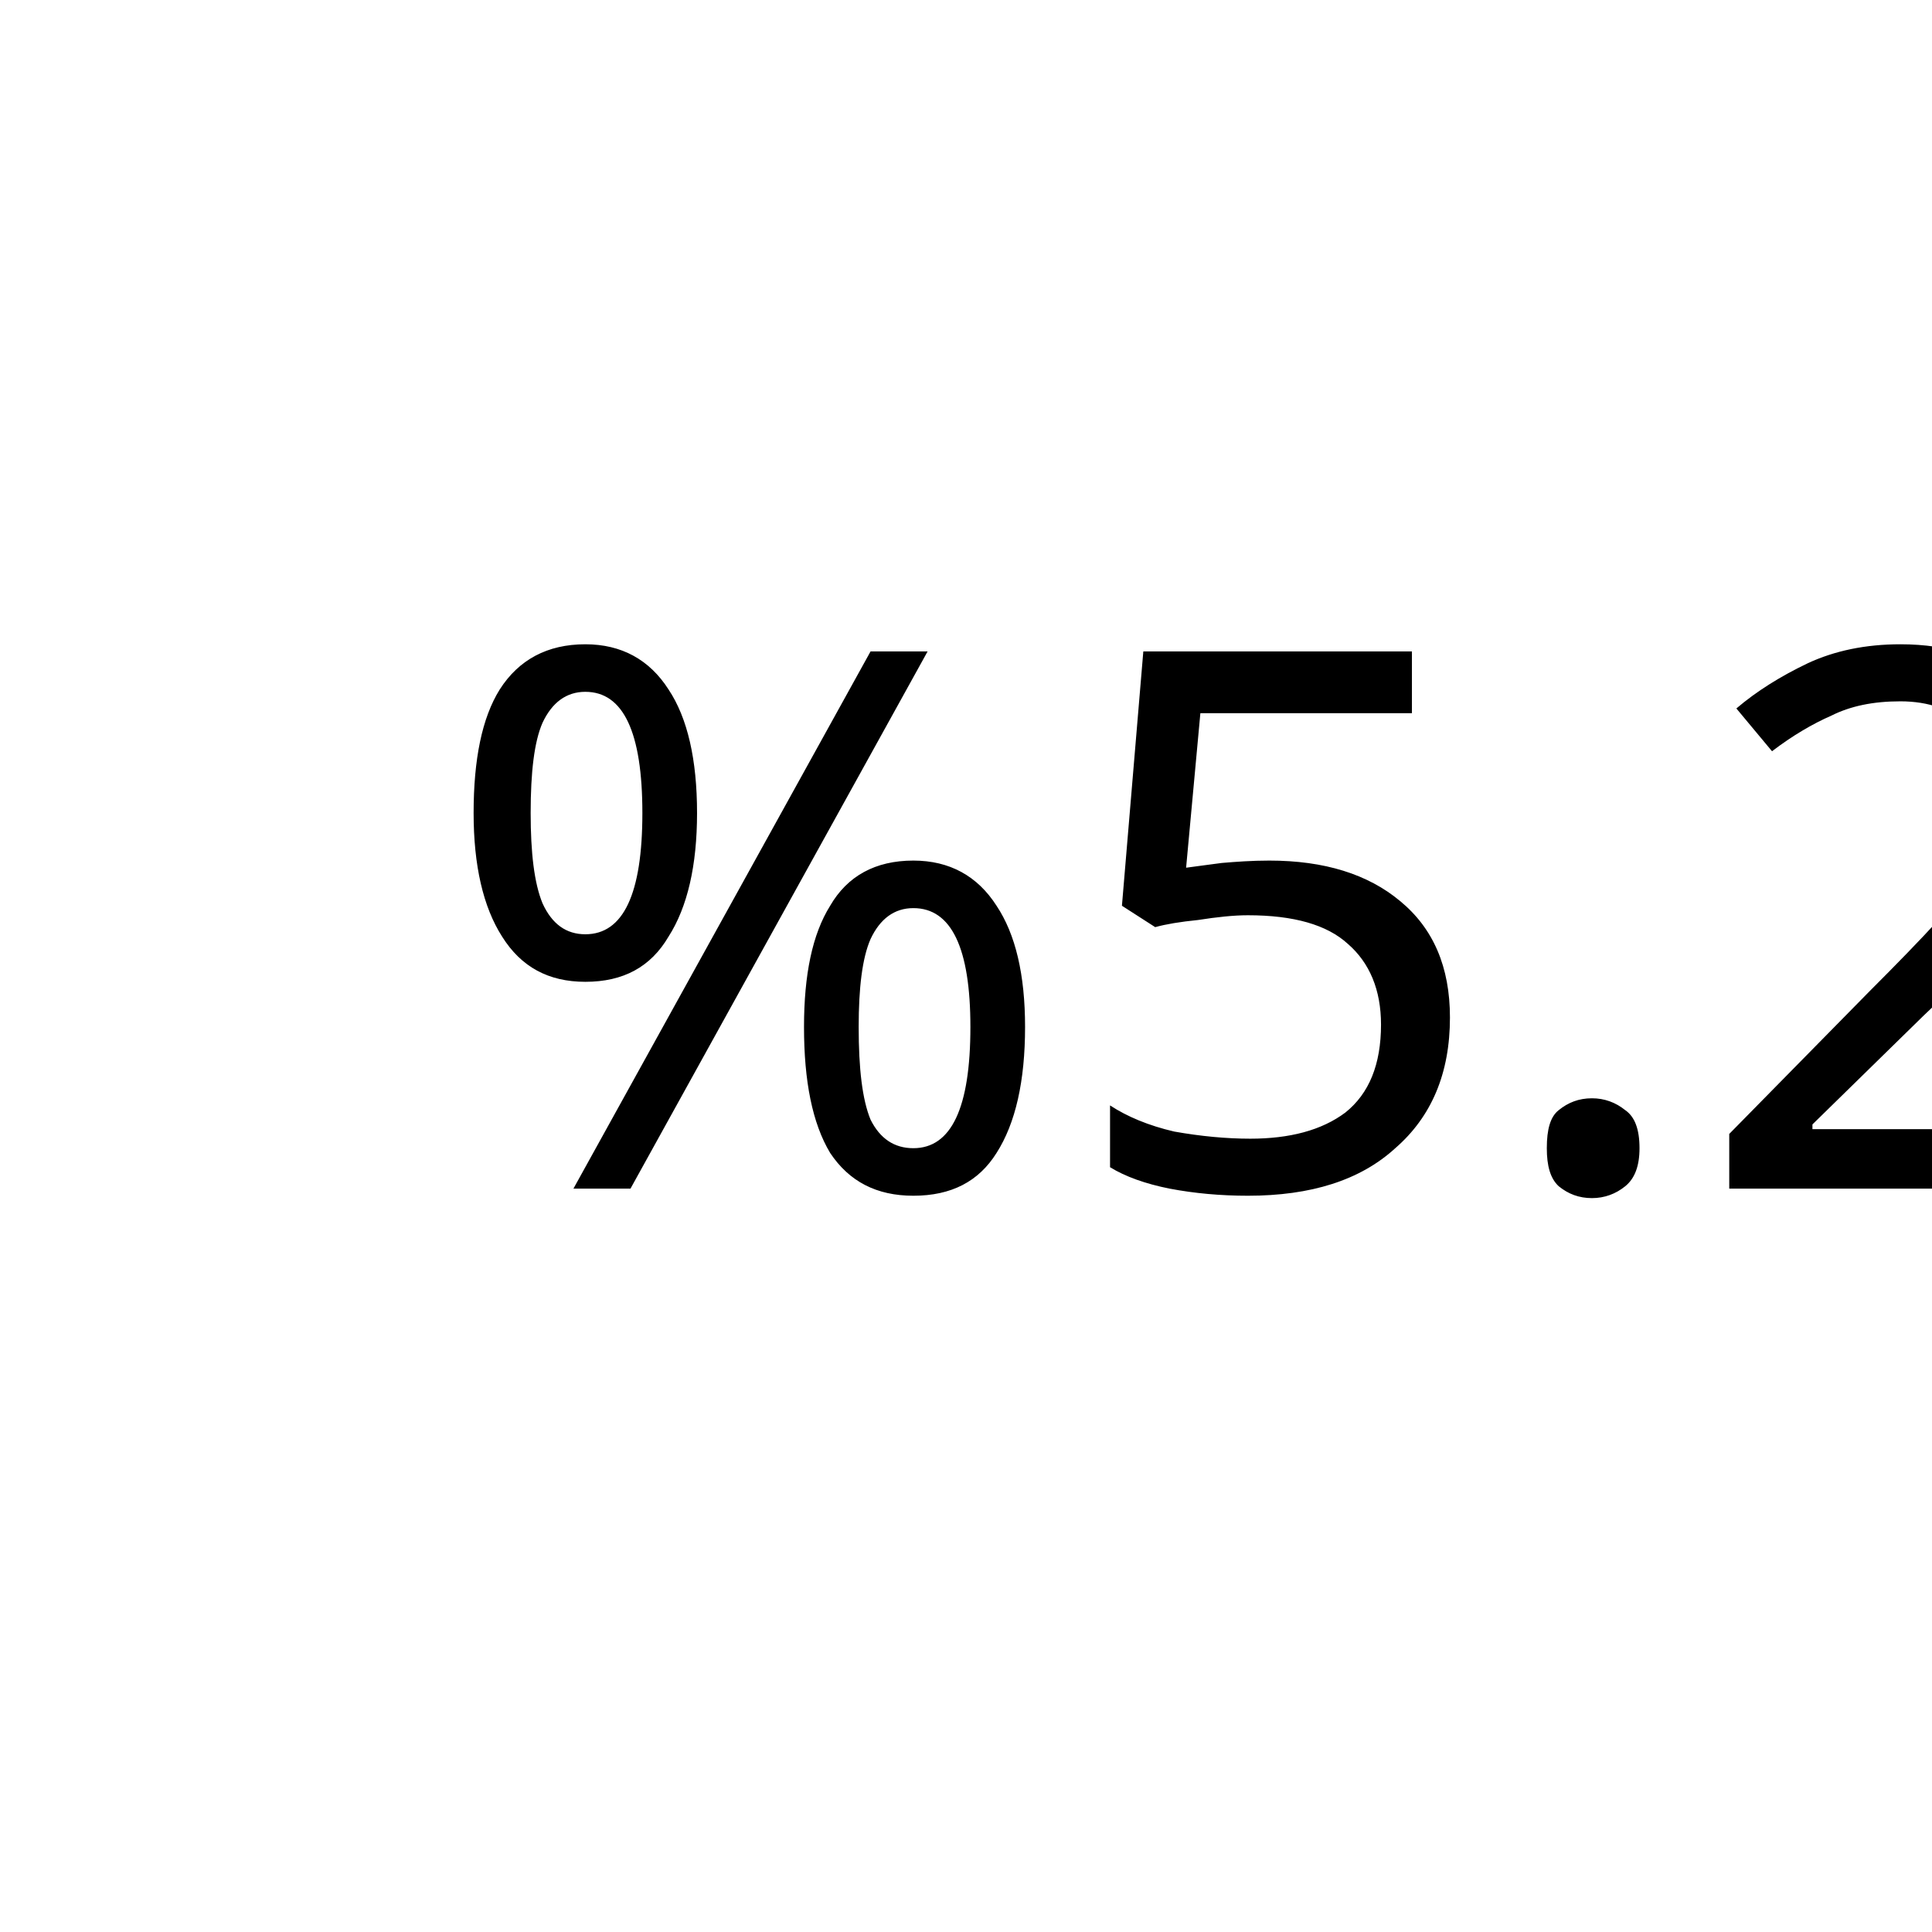
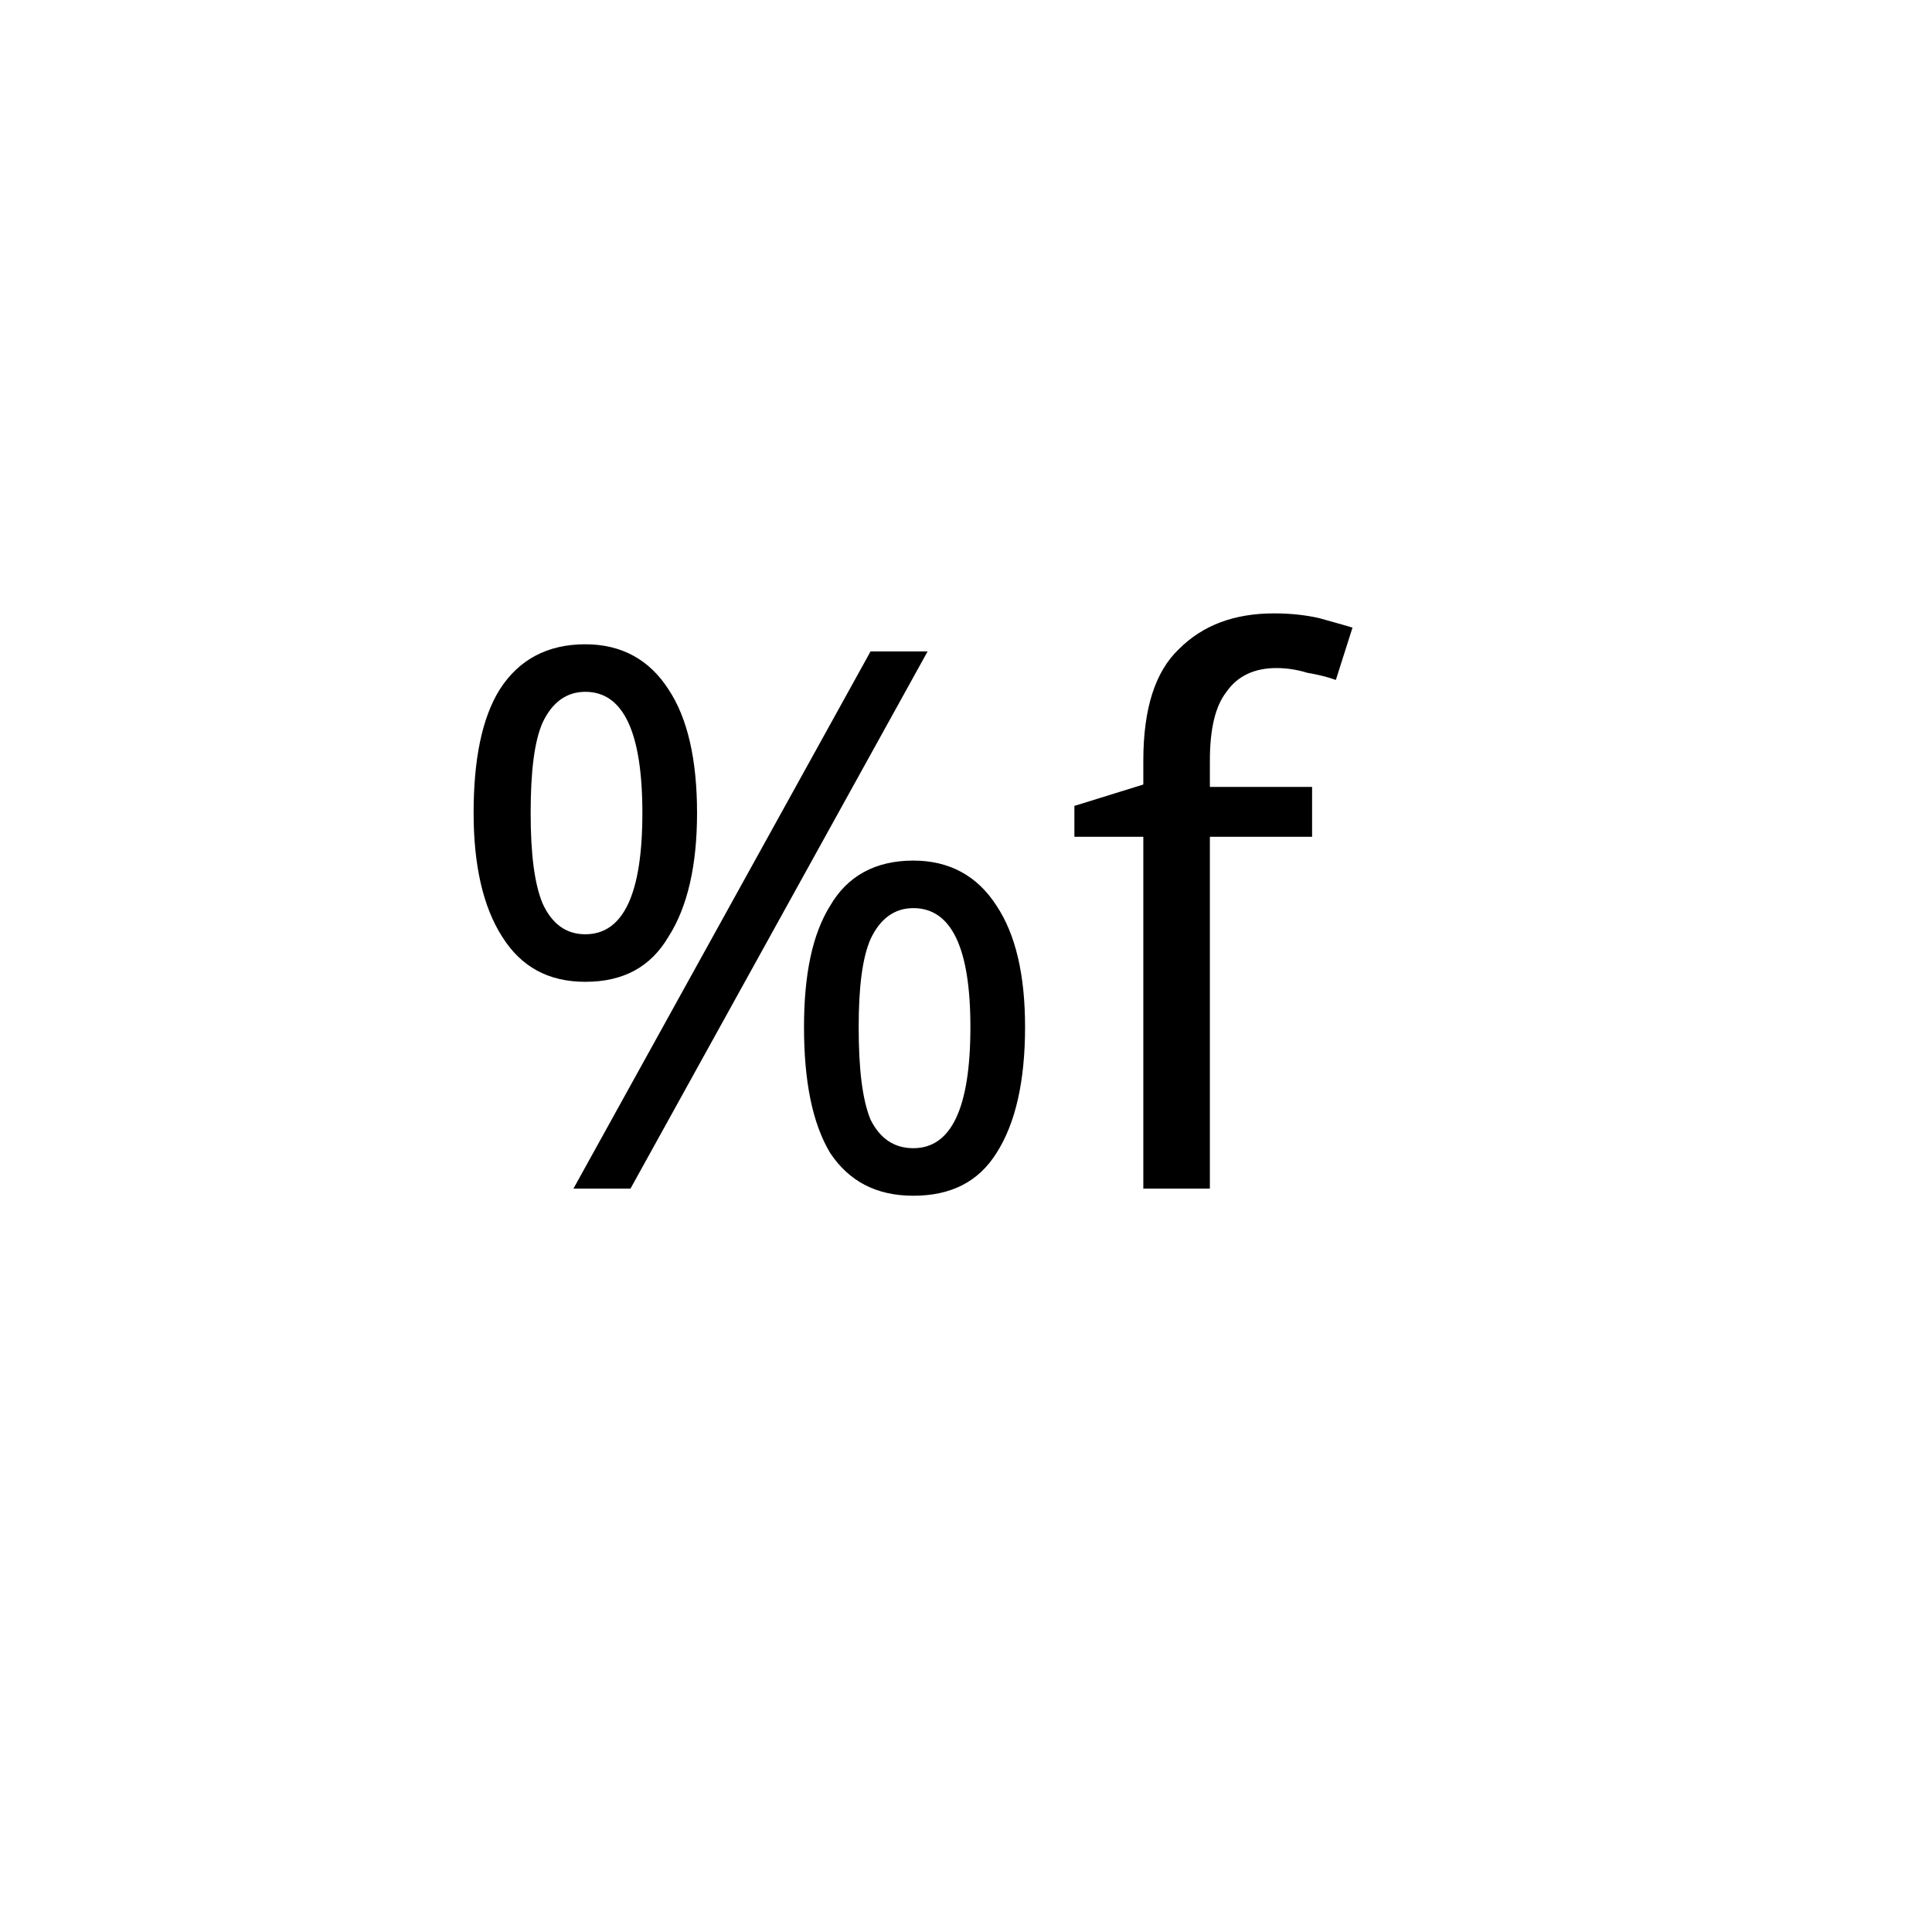
<svg xmlns="http://www.w3.org/2000/svg" width="48" height="48" viewBox="0 0 12.7 12.7" version="1.1" id="svg8">
  <defs id="defs2" />
  <g id="layer1" transform="translate(0,-284.3)">
    <text xml:space="preserve" style="font-style:normal;font-variant:normal;font-weight:normal;font-stretch:normal;font-size:4.939px;line-height:1.25;font-family:sans-serif;-inkscape-font-specification:'sans-serif, Normal';font-variant-ligatures:normal;font-variant-caps:normal;font-variant-numeric:normal;font-feature-settings:normal;text-align:start;letter-spacing:0px;word-spacing:0px;writing-mode:lr-tb;text-anchor:start;fill:#000000;fill-opacity:1;stroke:none;stroke-width:0.265" x="2.877" y="292.113" id="text829">
      <tspan x="2.877" y="292.113" id="tspan827" style="stroke-width:0.265">
-         <tspan x="2.877" y="292.113" id="tspan825" style="stroke-width:0.265">%5.2f</tspan>
+         <tspan x="2.877" y="292.113" id="tspan825" style="stroke-width:0.265">%f</tspan>
      </tspan>
    </text>
  </g>
</svg>
